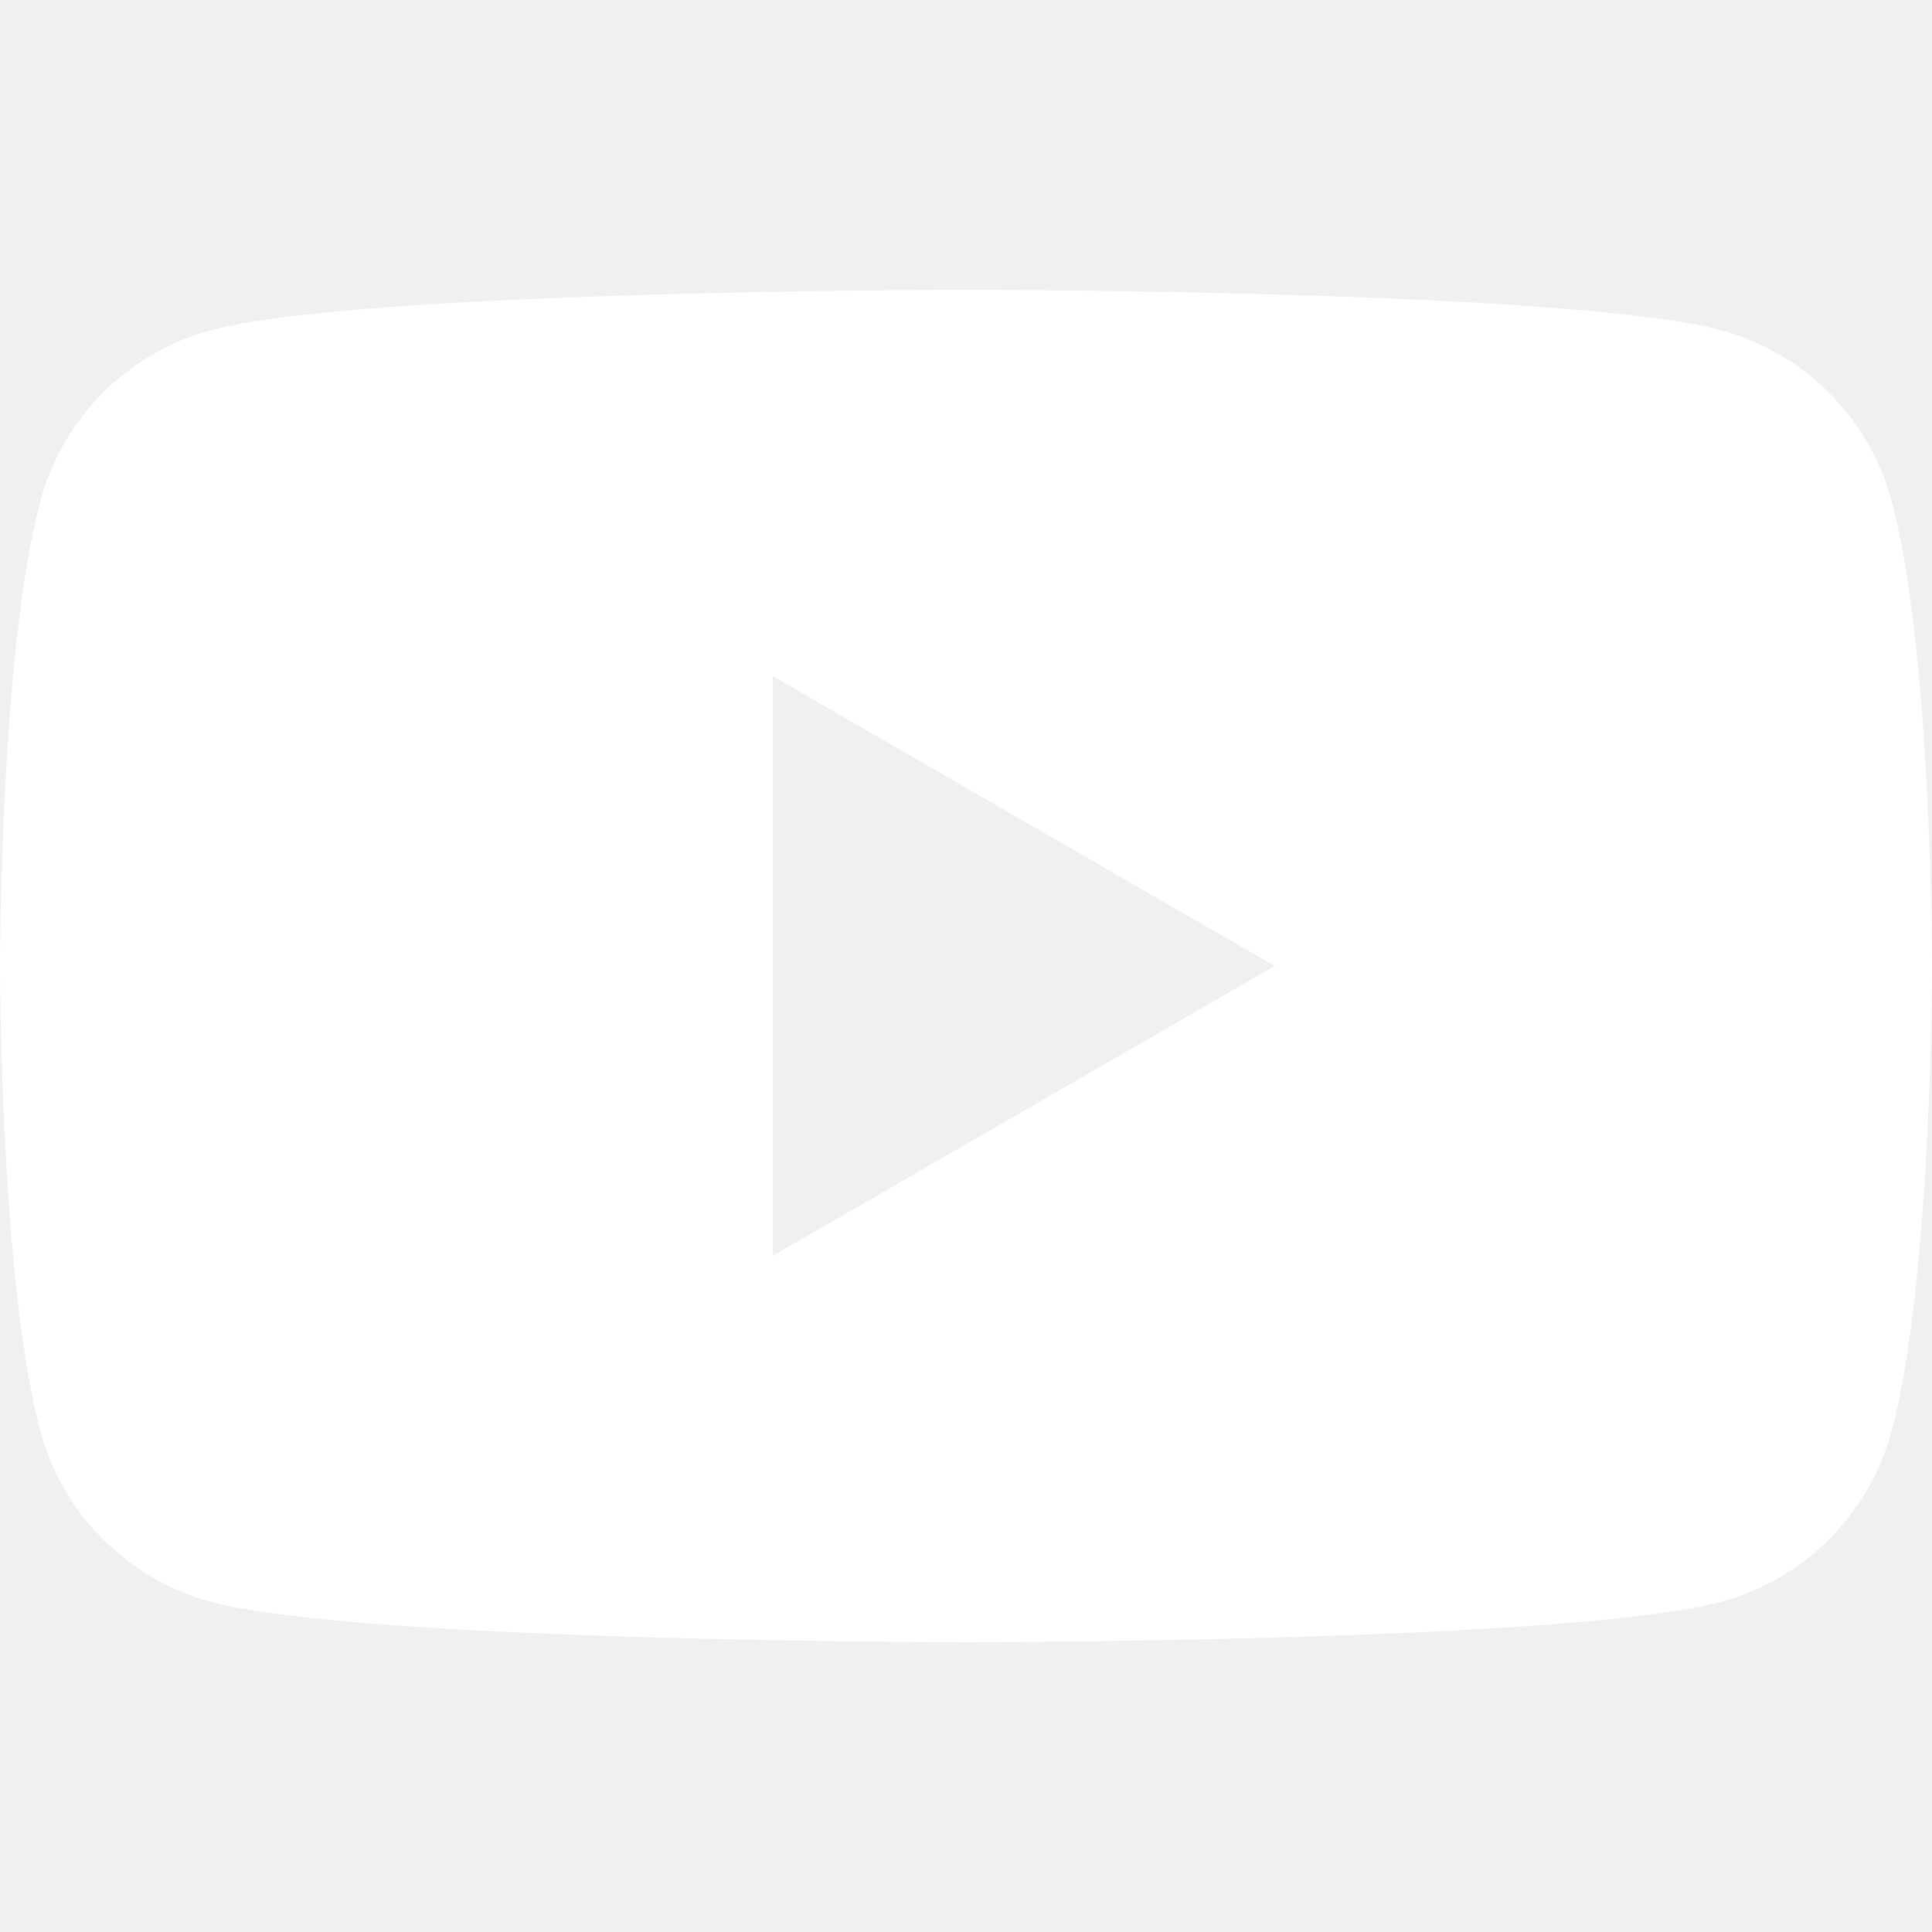
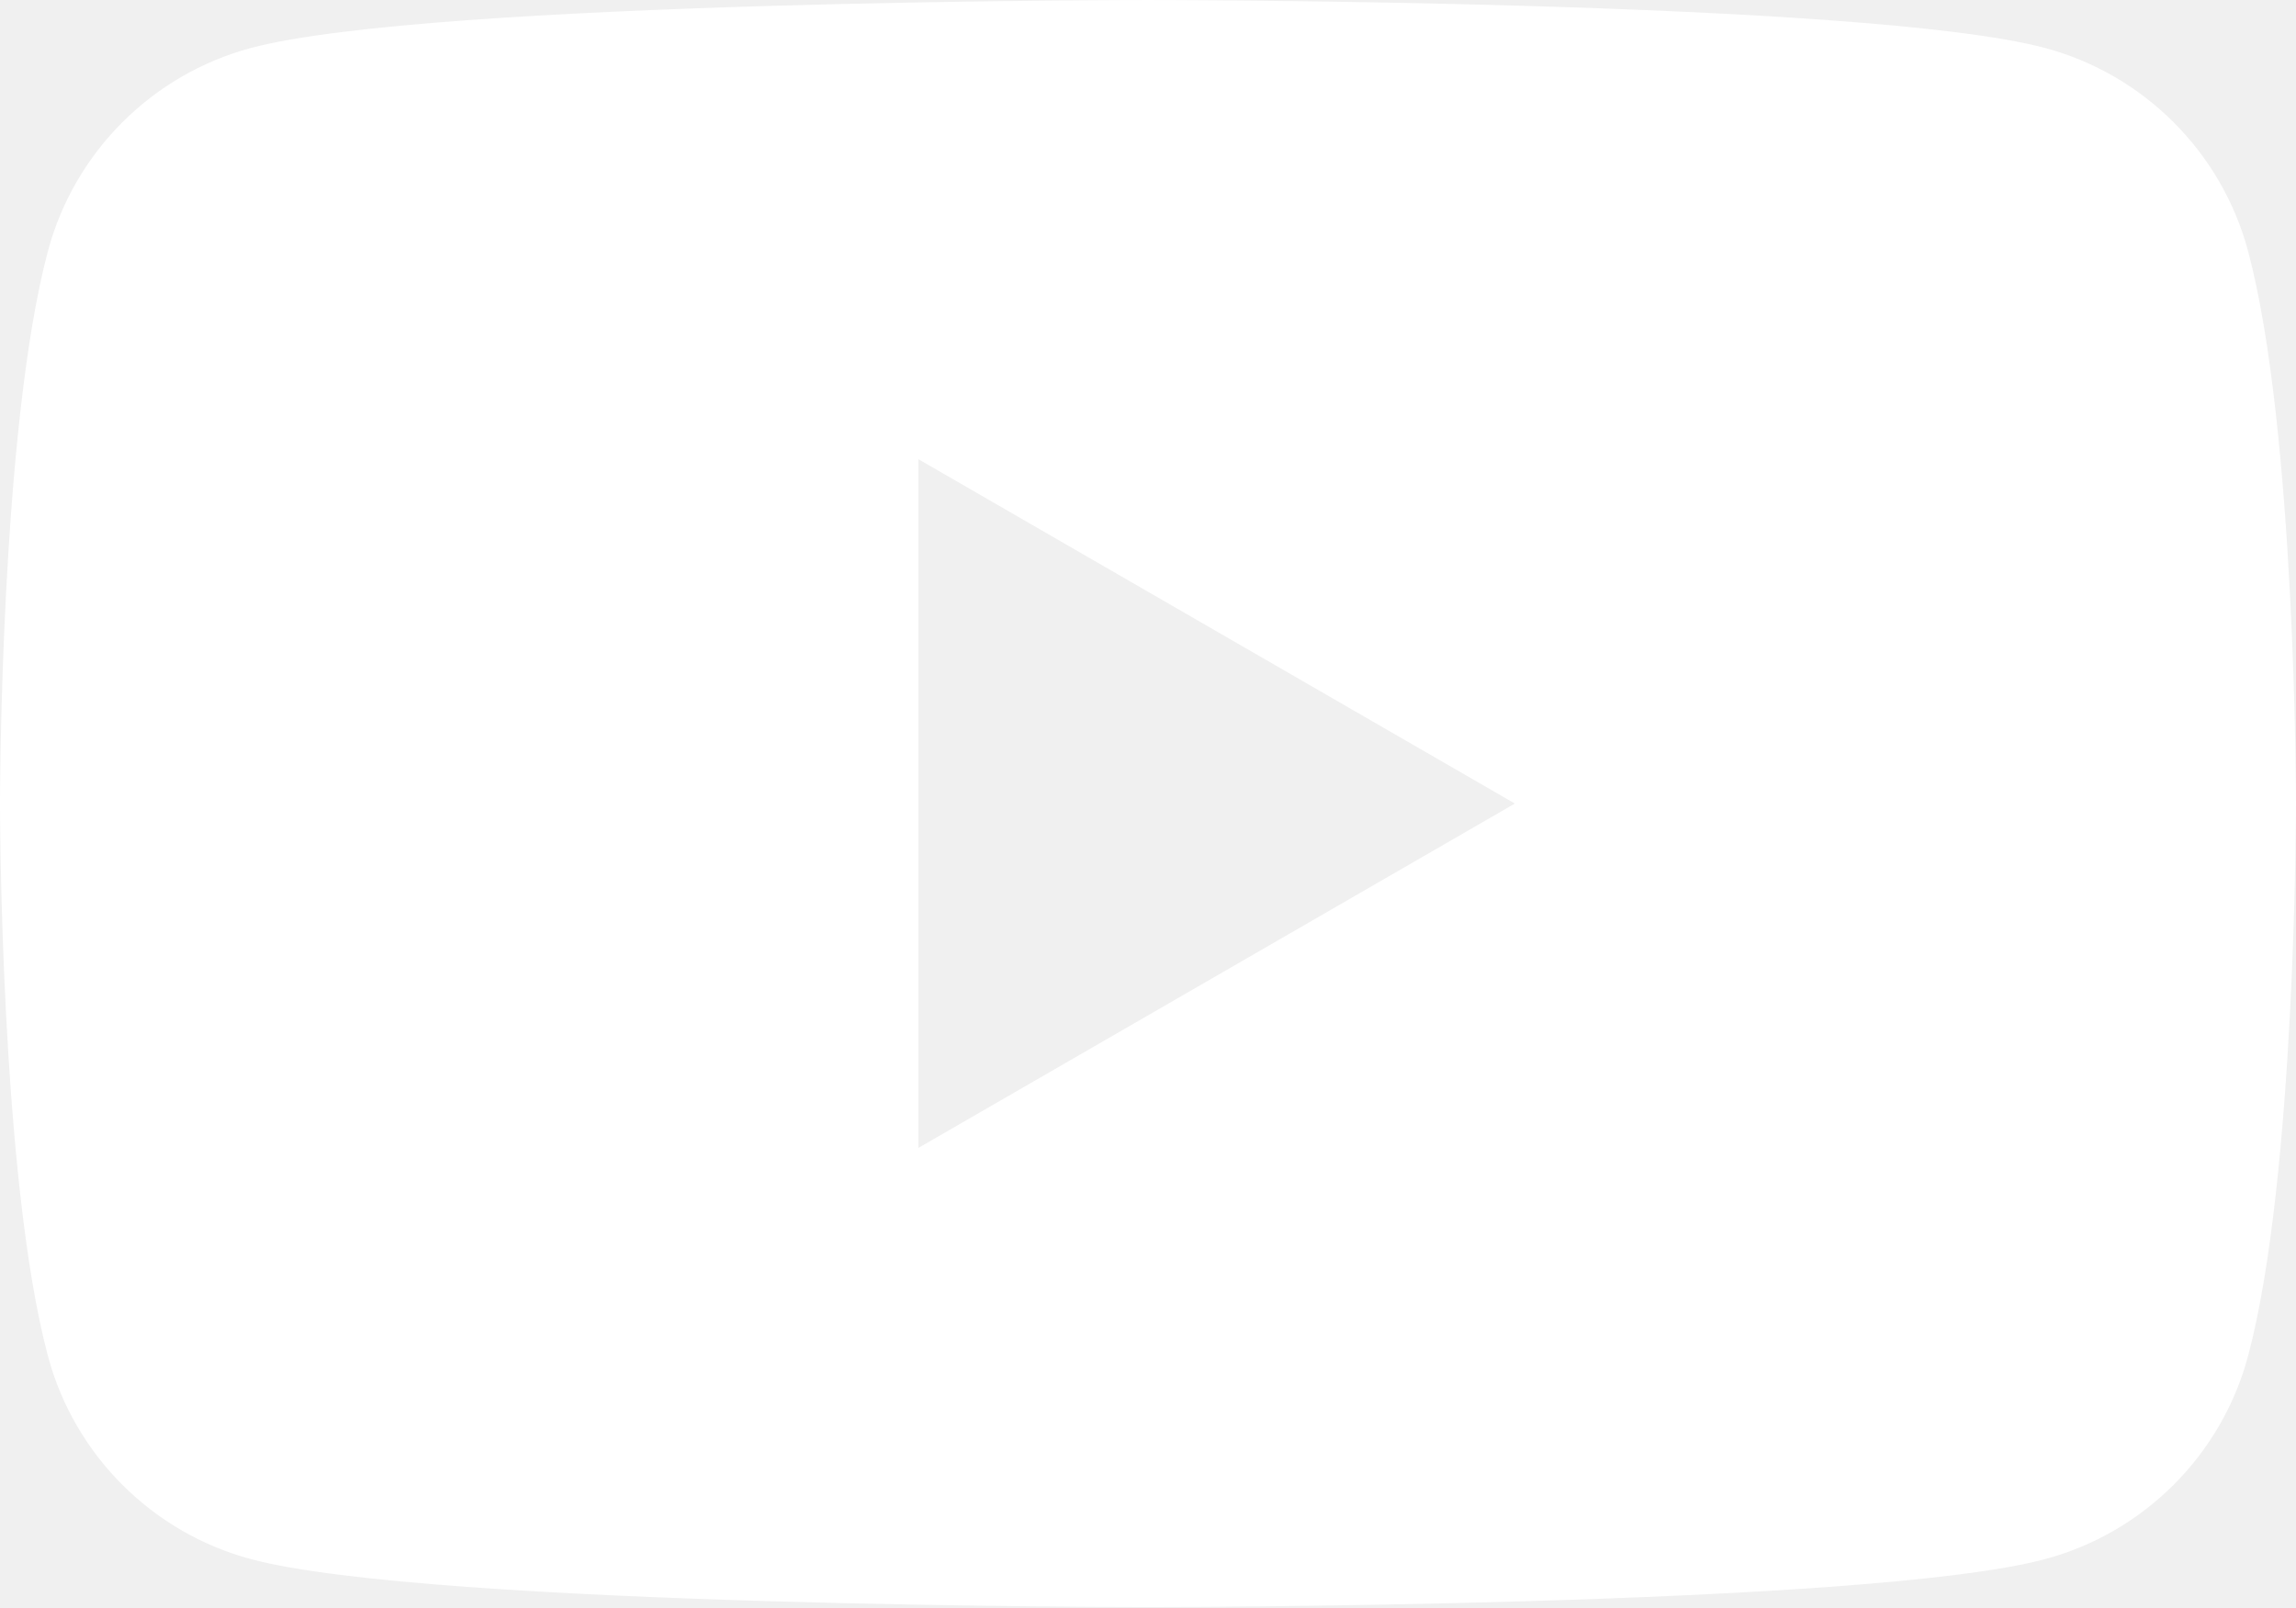
- <svg xmlns="http://www.w3.org/2000/svg" version="1.1" id="svg2" xml:space="preserve" width="161.98" height="161.98" viewBox="0 0 161.98 161.98">
+ <svg xmlns="http://www.w3.org/2000/svg" version="1.1" id="svg2" xml:space="preserve" width="161.98" height="113.387" viewBox="0 0 161.98 113.387">
  <defs id="defs6">
    <clipPath clipPathUnits="userSpaceOnUse" id="clipPath16">
      <path d="M 0,255.118 H 550.024 V 0 H 0 Z" id="path14" />
    </clipPath>
  </defs>
-   <g id="g8" transform="matrix(1.333333,0,0,-1.333333,-112.7327,226.772)">
+   <g id="g8" transform="matrix(1.333333,0,0,-1.333333,-112.7327,202.4753)">
    <path d="M 133.143,91.113 V 127.559 l 31.562,-18.223 z m 70.353,47.464 c -1.398,5.226 -5.514,9.343 -10.741,10.74 -9.474,2.539 -47.464,2.539 -47.464,2.539 0,0 -37.989,0 -47.463,-2.539 -5.227,-1.397 -9.343,-5.514 -10.74,-10.74 -2.539,-9.474 -2.539,-29.241 -2.539,-29.241 0,0 0,-19.767 2.539,-29.241 1.397,-5.226 5.513,-9.343 10.74,-10.74 9.474,-2.539 47.463,-2.539 47.463,-2.539 0,0 37.99,0 47.464,2.539 5.227,1.397 9.343,5.514 10.741,10.74 2.538,9.474 2.538,29.241 2.538,29.241 0,0 0,19.767 -2.538,29.241" style="fill:#ffffff;fill-opacity:1;fill-rule:nonzero;stroke:none" id="path20" />
  </g>
</svg>
